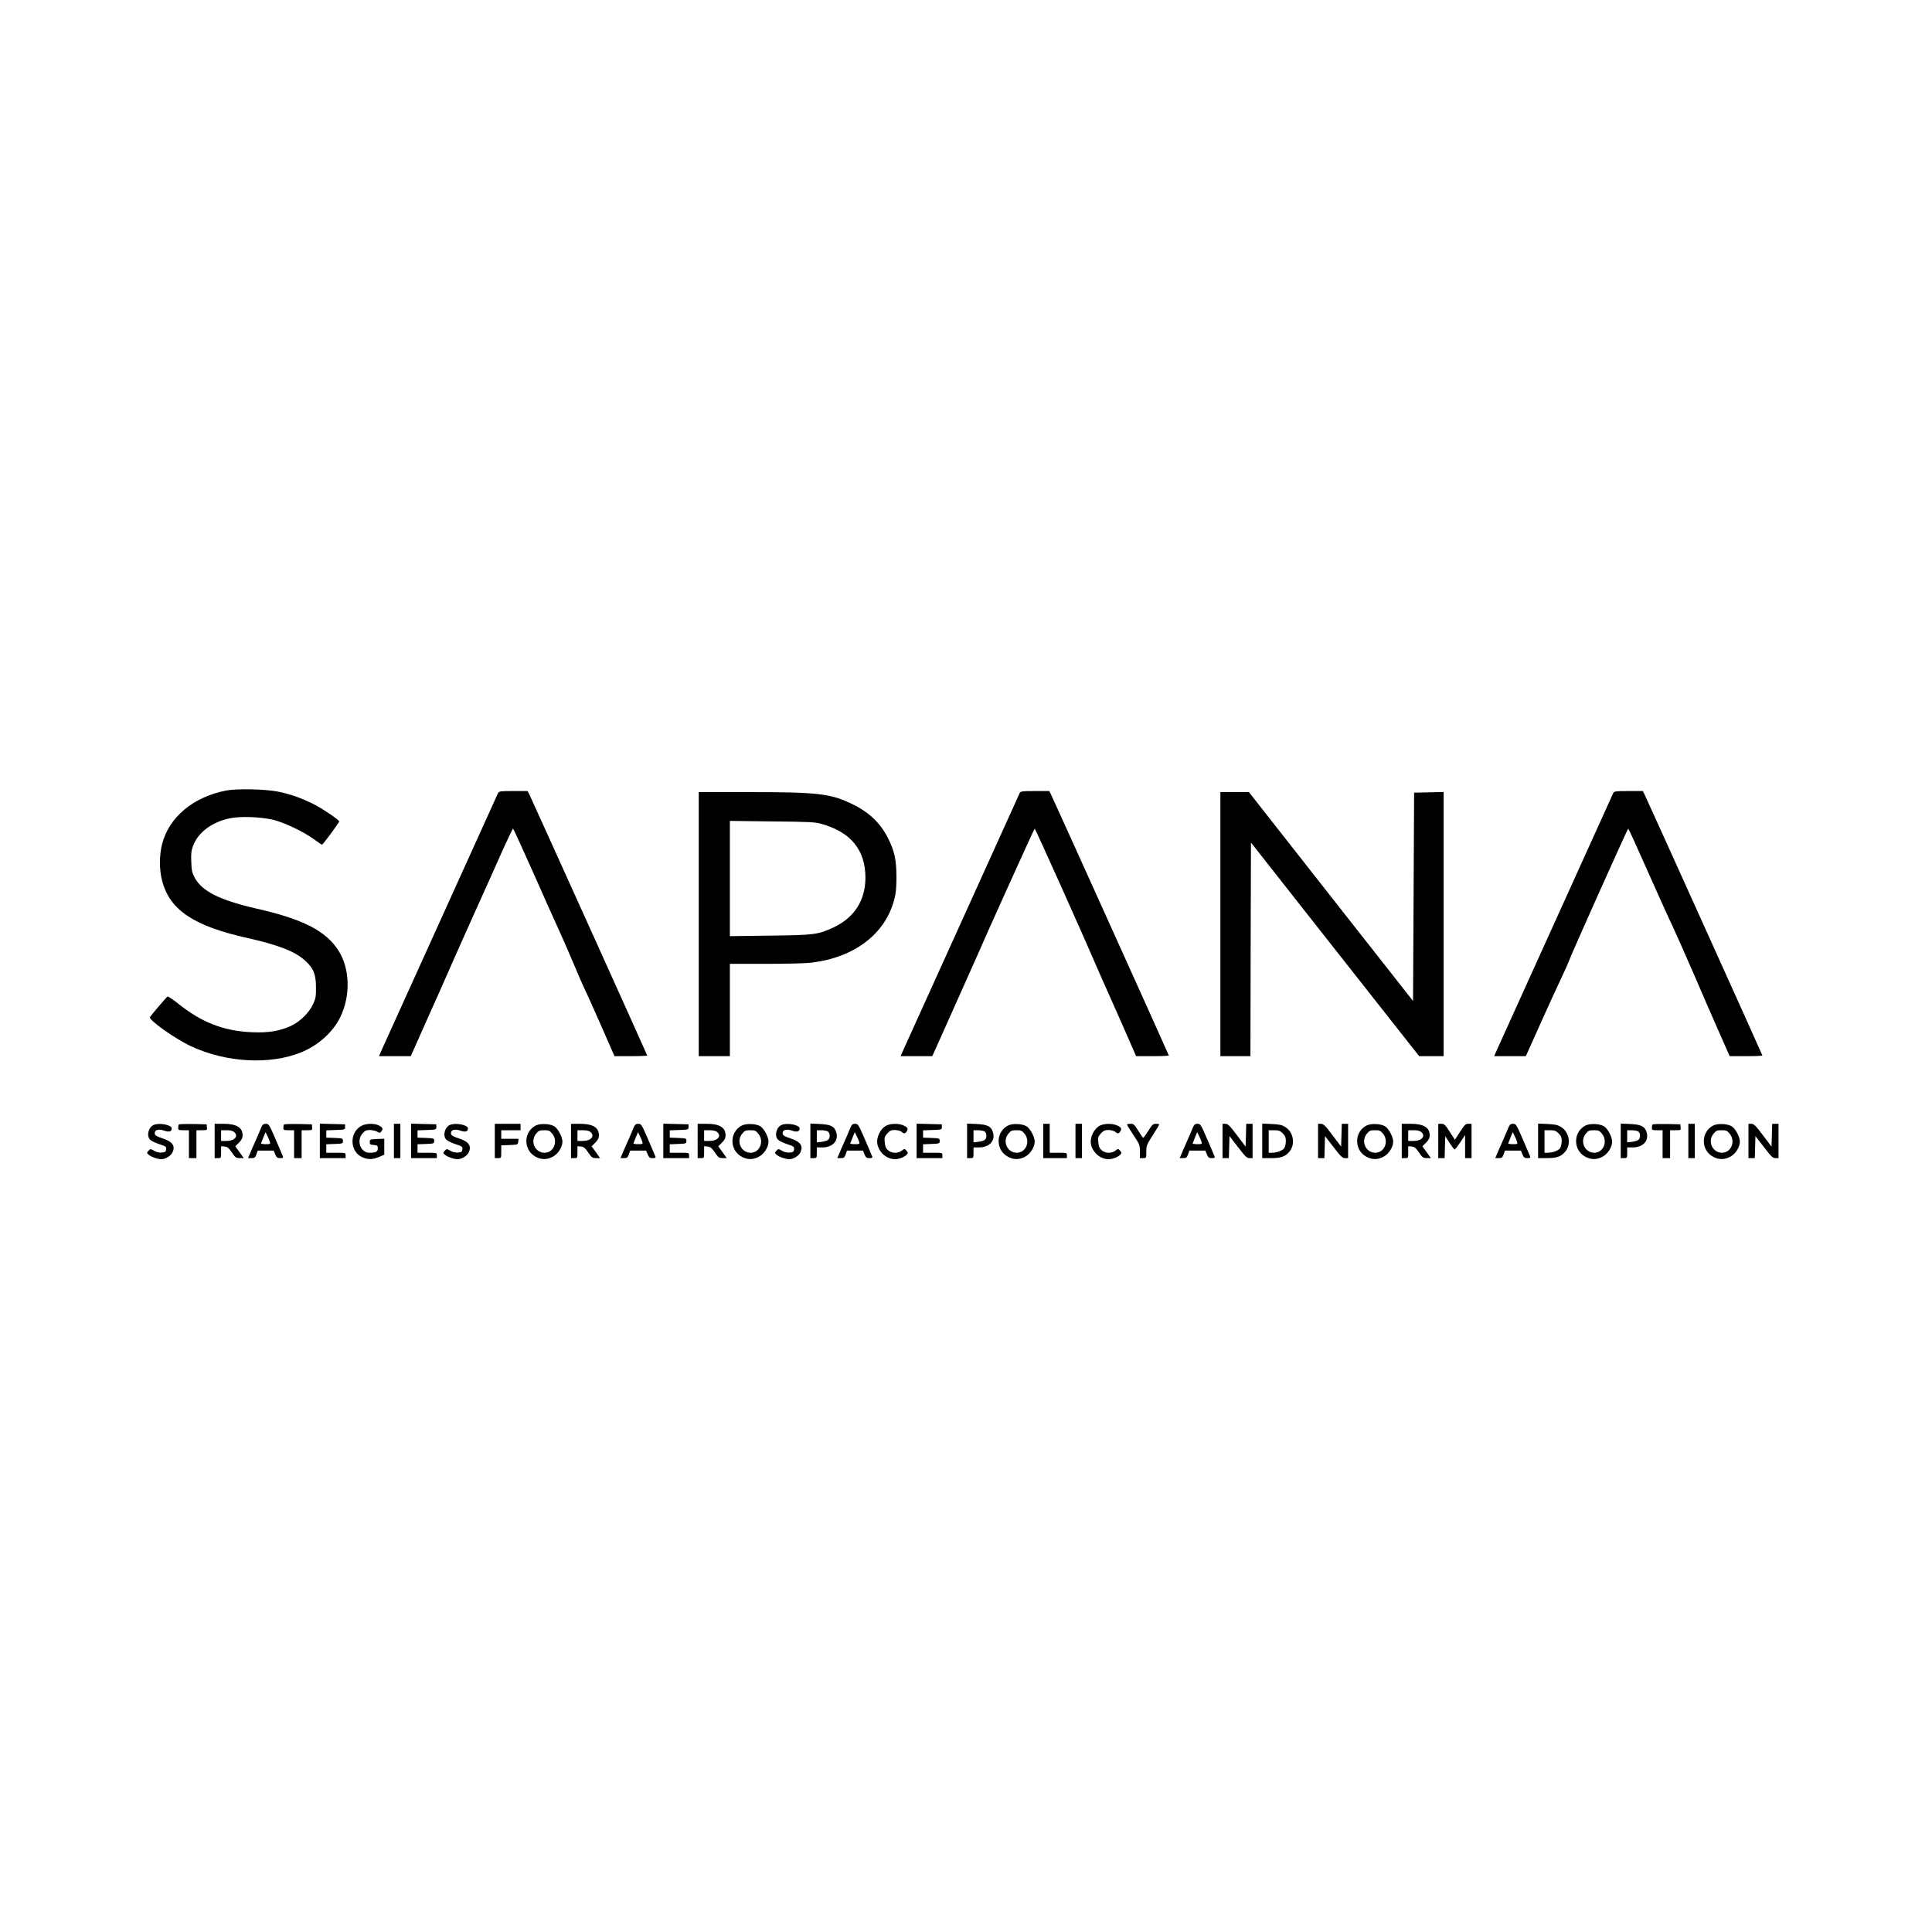
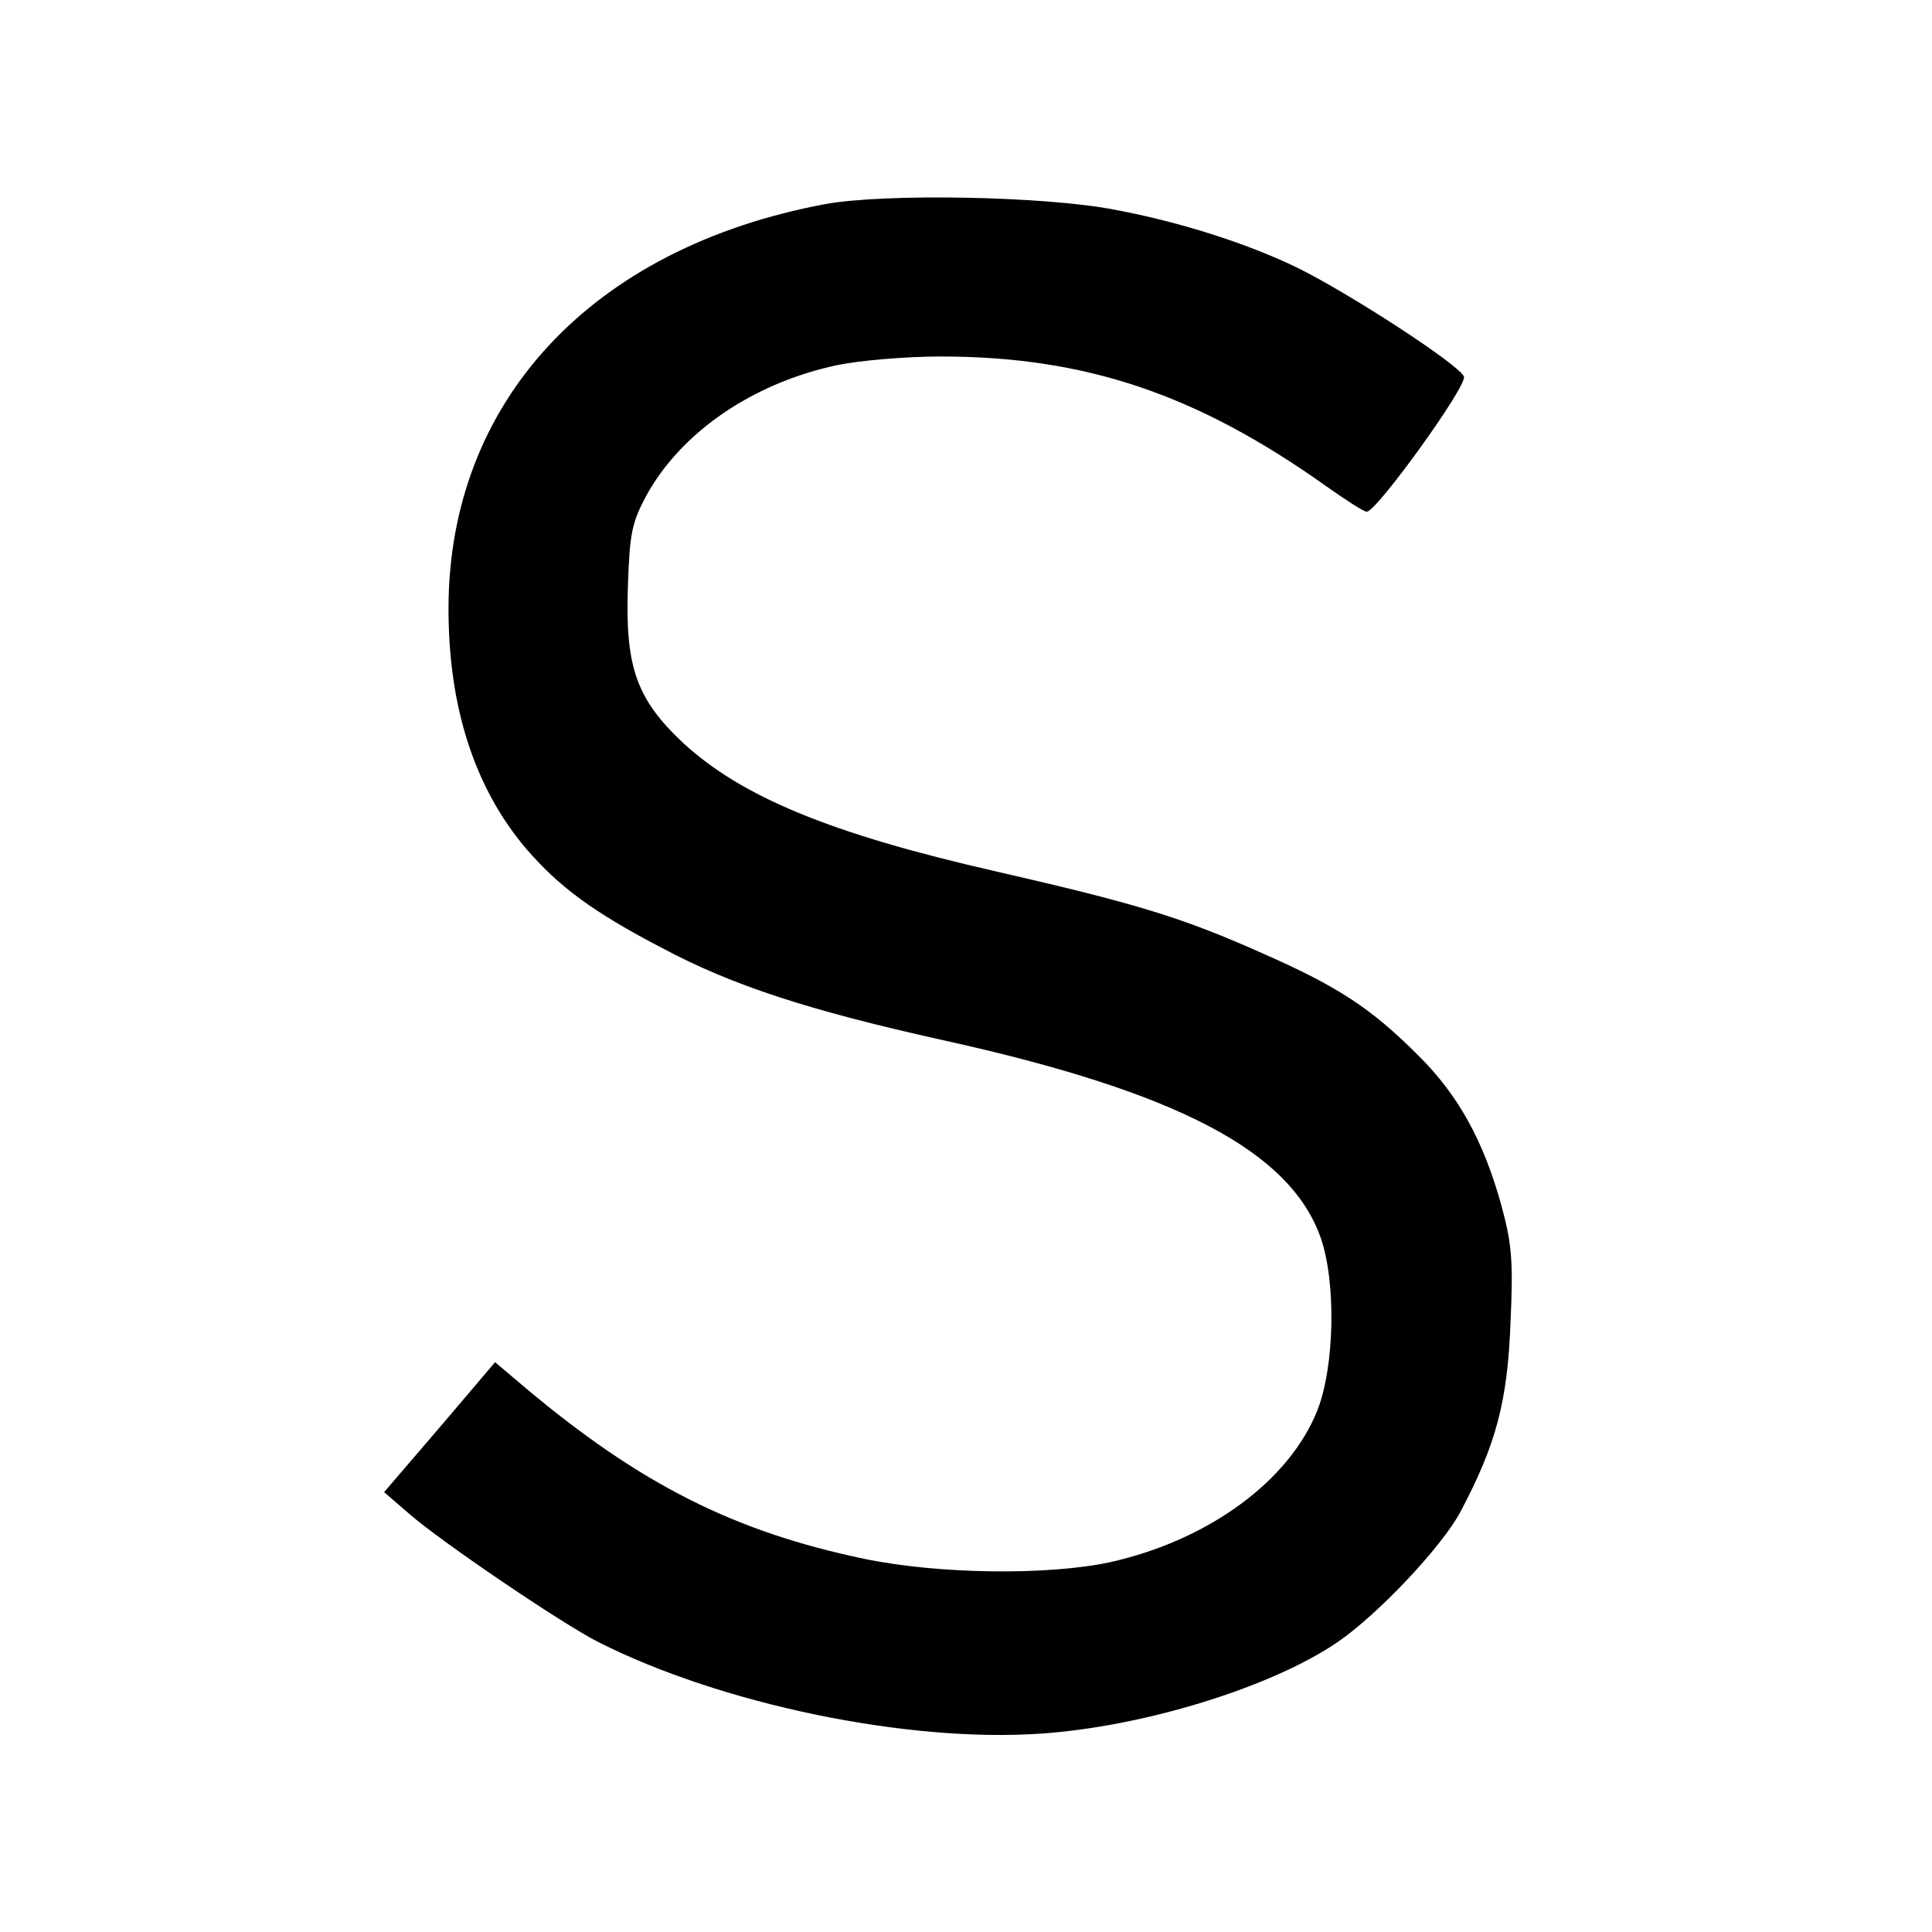
- <svg xmlns="http://www.w3.org/2000/svg" version="1.0" width="1800pt" height="1800pt" viewBox="0 0 1800 1800" preserveAspectRatio="xMidYMid meet">
-   <g transform="translate(0,1800) scale(0.1,-0.1)" fill="#000000" stroke="none">
-     <path d="M2109 10635 c-307 -58 -535 -248 -599 -500 -26 -103 -27 -236 0 -339 70 -273 292 -423 795 -535 292 -66 445 -126 538 -211 78 -71 101 -128 101 -250 1 -83 -3 -103 -28 -157 -37 -80 -123 -164 -209 -203 -104 -47 -211 -64 -362 -57 -265 12 -469 92 -692 272 -46 36 -87 64 -93 60 -10 -6 -152 -173 -163 -191 -15 -26 240 -206 386 -273 325 -151 731 -173 1019 -57 161 65 298 187 367 327 99 200 92 456 -17 625 -118 182 -328 290 -759 388 -344 79 -509 161 -578 287 -25 47 -30 67 -33 149 -3 79 0 105 18 152 46 123 175 219 340 254 100 21 292 14 410 -15 103 -26 280 -111 375 -180 38 -28 72 -51 75 -51 8 0 160 206 160 216 0 15 -140 110 -230 158 -104 54 -231 100 -342 121 -116 23 -381 29 -479 10z" />
-     <path d="M4641 10613 c-8 -16 -1026 -2265 -1087 -2400 l-23 -53 148 0 148 0 108 243 c111 247 196 438 290 652 29 66 124 280 212 475 88 195 200 444 248 553 49 108 91 197 95 197 3 0 84 -177 180 -392 95 -216 204 -459 241 -539 37 -80 101 -227 142 -325 41 -98 88 -206 104 -239 17 -33 86 -187 154 -342 l124 -283 152 0 c84 0 153 3 153 6 0 5 -1052 2335 -1097 2430 l-17 34 -133 0 c-116 0 -133 -2 -142 -17z" />
-     <path d="M9501 10613 c-8 -16 -1026 -2265 -1087 -2400 l-23 -53 148 0 147 0 129 288 c70 158 162 361 202 452 41 91 80 179 87 195 55 131 531 1185 536 1185 6 0 450 -989 592 -1320 22 -52 55 -126 73 -165 17 -38 87 -197 156 -352 l124 -283 152 0 c84 0 153 3 153 6 0 5 -1052 2335 -1097 2430 l-17 34 -133 0 c-116 0 -133 -2 -142 -17z" />
-     <path d="M15031 10613 c-8 -16 -1026 -2265 -1087 -2400 l-23 -53 148 0 147 0 129 288 c71 158 159 351 196 428 37 78 70 152 74 165 11 39 548 1239 555 1239 3 0 84 -177 179 -392 96 -216 200 -447 232 -513 31 -66 122 -271 202 -455 79 -184 186 -431 238 -547 l94 -213 152 0 c84 0 153 3 153 6 0 5 -1052 2335 -1097 2430 l-17 34 -133 0 c-116 0 -133 -2 -142 -17z" />
-     <path d="M6510 9390 l0 -1230 145 0 145 0 0 430 0 430 338 0 c186 0 376 5 422 11 401 49 686 266 771 586 16 61 21 108 21 213 0 160 -20 249 -82 368 -73 141 -181 241 -343 317 -196 92 -315 105 -949 105 l-468 0 0 -1230z m1140 935 c276 -76 414 -244 413 -505 -1 -210 -105 -371 -298 -461 -146 -67 -176 -71 -592 -76 l-373 -5 0 537 0 537 393 -5 c337 -3 401 -6 457 -22z" />
-     <path d="M11370 9390 l0 -1230 140 0 140 0 2 995 3 995 783 -995 784 -995 114 0 114 0 0 1230 0 1231 -137 -3 -138 -3 -5 -970 -5 -971 -765 973 -764 973 -133 0 -133 0 0 -1230z" />
-     <path d="M1434 7520 c-51 -20 -72 -102 -35 -139 10 -10 49 -29 85 -41 62 -20 67 -24 64 -49 -3 -22 -8 -26 -41 -29 -25 -2 -50 4 -72 17 -33 19 -33 19 -52 -1 -17 -19 -17 -20 5 -39 24 -19 82 -39 115 -39 37 0 86 29 102 60 32 62 4 103 -90 134 -55 18 -71 27 -73 44 -5 35 34 47 88 28 46 -16 70 -9 70 21 0 32 -113 55 -166 33z" />
-     <path d="M1667 7524 c-4 -4 -7 -18 -7 -31 0 -21 4 -23 50 -23 l50 0 0 -130 0 -130 35 0 35 0 0 130 0 130 51 0 c49 0 50 1 47 28 l-3 27 -126 3 c-69 1 -128 -1 -132 -4z" />
-     <path d="M2000 7370 l0 -160 30 0 c30 0 30 0 30 56 l0 55 32 -3 c27 -2 39 -13 68 -55 32 -47 38 -52 73 -53 l38 0 -39 55 -40 55 34 34 c25 25 34 43 34 68 0 74 -56 108 -180 108 l-80 0 0 -160z m182 83 c43 -39 4 -83 -74 -83 l-48 0 0 50 0 50 52 0 c34 0 58 -6 70 -17z" />
-     <path d="M2435 7498 c-7 -18 -23 -55 -35 -83 -12 -27 -37 -85 -56 -127 l-33 -78 32 0 c29 0 35 5 46 35 l12 35 75 0 74 0 14 -35 c13 -30 20 -35 47 -35 24 0 30 4 25 15 -3 9 -34 81 -68 160 -59 137 -64 145 -91 145 -22 0 -31 -7 -42 -32z m79 -135 c7 -22 4 -23 -39 -23 -26 0 -45 3 -43 8 2 4 12 29 22 56 l20 48 16 -33 c10 -19 21 -44 24 -56z" />
-     <path d="M2647 7524 c-4 -4 -7 -18 -7 -31 0 -21 4 -23 50 -23 l50 0 0 -130 0 -130 35 0 35 0 0 130 0 130 51 0 c49 0 50 1 47 28 l-3 27 -126 3 c-69 1 -128 -1 -132 -4z" />
-     <path d="M2980 7370 l0 -160 120 0 120 0 0 25 c0 25 -1 25 -90 25 l-90 0 0 40 0 39 78 3 c75 3 77 4 77 28 0 24 -2 25 -77 28 l-78 3 0 34 0 34 88 3 c85 3 87 3 87 28 l0 25 -117 3 -118 3 0 -161z" />
-     <path d="M3372 7513 c-118 -58 -117 -240 2 -294 54 -24 96 -24 157 2 l49 21 0 75 0 74 -67 -3 c-65 -3 -68 -4 -68 -28 0 -22 5 -25 38 -28 33 -3 37 -6 37 -31 0 -31 -18 -41 -78 -41 -84 0 -124 114 -64 181 23 26 35 31 71 31 23 -1 53 -8 66 -16 18 -12 25 -13 33 -3 23 30 22 37 -10 57 -41 25 -119 26 -166 3z" />
-     <path d="M3670 7370 l0 -160 30 0 30 0 0 160 0 160 -30 0 -30 0 0 -160z" />
-     <path d="M3830 7370 l0 -160 120 0 120 0 0 25 c0 25 -1 25 -90 25 l-90 0 0 40 0 39 78 3 c75 3 77 4 77 28 0 24 -2 25 -77 28 l-78 3 0 34 0 34 88 3 c85 3 87 3 87 28 l0 25 -117 3 -118 3 0 -161z" />
-     <path d="M4194 7520 c-51 -20 -72 -102 -35 -139 10 -10 49 -29 85 -41 62 -20 67 -24 64 -49 -3 -22 -8 -26 -41 -29 -25 -2 -50 4 -72 17 -33 19 -33 19 -52 -1 -17 -19 -17 -20 5 -39 24 -19 82 -39 115 -39 37 0 86 29 102 60 32 62 4 103 -90 134 -55 18 -71 27 -73 44 -5 35 34 47 88 28 46 -16 70 -9 70 21 0 32 -113 55 -166 33z" />
-     <path d="M4610 7370 l0 -160 30 0 c30 0 30 0 30 60 l0 59 78 3 c76 3 77 3 80 31 l3 27 -80 0 -81 0 0 40 0 40 90 0 90 0 0 30 0 30 -120 0 -120 0 0 -160z" />
-     <path d="M4992 7514 c-119 -61 -117 -235 4 -294 53 -26 101 -25 154 3 50 26 90 90 90 141 0 42 -38 115 -72 140 -38 27 -132 32 -176 10z m152 -75 c59 -70 16 -179 -71 -179 -90 1 -137 109 -77 179 22 27 32 31 74 31 42 0 52 -4 74 -31z" />
-     <path d="M5320 7370 l0 -160 30 0 c30 0 30 0 30 56 l0 55 32 -3 c27 -2 39 -13 68 -55 32 -47 38 -52 73 -53 l38 0 -39 55 -40 55 34 34 c25 25 34 43 34 68 0 74 -56 108 -180 108 l-80 0 0 -160z m182 83 c43 -39 4 -83 -74 -83 l-48 0 0 50 0 50 52 0 c34 0 58 -6 70 -17z" />
-     <path d="M5905 7498 c-7 -18 -23 -55 -35 -83 -12 -27 -37 -85 -56 -127 l-33 -78 32 0 c29 0 35 5 46 35 l12 35 75 0 74 0 14 -35 c13 -30 20 -35 47 -35 24 0 30 4 25 15 -3 9 -34 81 -68 160 -59 137 -64 145 -91 145 -22 0 -31 -7 -42 -32z m79 -135 c7 -22 4 -23 -39 -23 -26 0 -45 3 -43 8 2 4 12 29 22 56 l20 48 16 -33 c10 -19 21 -44 24 -56z" />
-     <path d="M6180 7370 l0 -160 120 0 120 0 0 25 c0 25 -1 25 -90 25 l-90 0 0 40 0 39 78 3 c75 3 77 4 77 28 0 24 -2 25 -77 28 l-78 3 0 34 0 34 88 3 c85 3 87 3 87 28 l0 25 -117 3 -118 3 0 -161z" />
-     <path d="M6500 7370 l0 -160 30 0 c30 0 30 0 30 56 l0 55 32 -3 c27 -2 39 -13 68 -55 32 -47 38 -52 73 -53 l38 0 -39 55 -40 55 34 34 c25 25 34 43 34 68 0 74 -56 108 -180 108 l-80 0 0 -160z m182 83 c43 -39 4 -83 -74 -83 l-48 0 0 50 0 50 52 0 c34 0 58 -6 70 -17z" />
-     <path d="M6912 7514 c-119 -61 -117 -235 4 -294 53 -26 101 -25 154 3 50 26 90 90 90 141 0 42 -38 115 -72 140 -38 27 -132 32 -176 10z m152 -75 c59 -70 16 -179 -71 -179 -90 1 -137 109 -77 179 22 27 32 31 74 31 42 0 52 -4 74 -31z" />
-     <path d="M7284 7520 c-51 -20 -72 -102 -35 -139 10 -10 49 -29 85 -41 62 -20 67 -24 64 -49 -3 -22 -8 -26 -41 -29 -25 -2 -50 4 -72 17 -33 19 -33 19 -52 -1 -17 -19 -17 -20 5 -39 24 -19 82 -39 115 -39 37 0 86 29 102 60 32 62 4 103 -90 134 -55 18 -71 27 -73 44 -5 35 34 47 88 28 46 -16 70 -9 70 21 0 32 -113 55 -166 33z" />
-     <path d="M7550 7371 l0 -161 30 0 c29 0 30 1 30 50 l0 50 53 0 c96 0 154 64 127 144 -17 53 -51 69 -152 74 l-88 4 0 -161z m161 89 c23 -13 26 -62 4 -80 -8 -7 -35 -15 -60 -18 l-45 -5 0 57 0 56 41 0 c22 0 49 -5 60 -10z" />
-     <path d="M7925 7498 c-7 -18 -23 -55 -35 -83 -12 -27 -37 -85 -56 -127 l-33 -78 32 0 c29 0 35 5 46 35 l12 35 75 0 74 0 14 -35 c13 -30 20 -35 47 -35 24 0 30 4 25 15 -3 9 -34 81 -68 160 -59 137 -64 145 -91 145 -22 0 -31 -7 -42 -32z m79 -135 c7 -22 4 -23 -39 -23 -26 0 -45 3 -43 8 2 4 12 29 22 56 l20 48 16 -33 c10 -19 21 -44 24 -56z" />
-     <path d="M8264 7516 c-60 -26 -103 -113 -89 -179 17 -77 88 -137 163 -137 39 0 92 21 111 44 12 14 11 19 -4 36 -17 19 -18 19 -43 0 -35 -28 -94 -26 -128 3 -20 18 -28 35 -31 74 -5 45 -2 54 24 83 25 27 36 32 72 32 24 -1 51 -8 60 -16 23 -21 34 -20 49 4 16 26 8 38 -34 56 -42 18 -109 17 -150 0z" />
-     <path d="M8540 7370 l0 -160 120 0 120 0 0 25 c0 25 -1 25 -90 25 l-90 0 0 40 0 39 78 3 c75 3 77 4 77 28 0 24 -2 25 -77 28 l-78 3 0 34 0 34 88 3 c85 3 87 3 87 28 l0 25 -117 3 -118 3 0 -161z" />
-     <path d="M9010 7371 l0 -161 30 0 c29 0 30 1 30 50 l0 50 53 0 c96 0 154 64 127 144 -17 53 -51 69 -152 74 l-88 4 0 -161z m161 89 c23 -13 26 -62 4 -80 -8 -7 -35 -15 -60 -18 l-45 -5 0 57 0 56 41 0 c22 0 49 -5 60 -10z" />
-     <path d="M9392 7514 c-119 -61 -117 -235 4 -294 53 -26 101 -25 154 3 50 26 90 90 90 141 0 42 -38 115 -72 140 -38 27 -132 32 -176 10z m152 -75 c59 -70 16 -179 -71 -179 -90 1 -137 109 -77 179 22 27 32 31 74 31 42 0 52 -4 74 -31z" />
-     <path d="M9720 7370 l0 -160 110 0 110 0 0 25 c0 25 -1 25 -80 25 l-80 0 0 135 0 135 -30 0 -30 0 0 -160z" />
-     <path d="M10020 7370 l0 -160 30 0 30 0 0 160 0 160 -30 0 -30 0 0 -160z" />
-     <path d="M10254 7516 c-60 -26 -103 -113 -89 -179 17 -77 88 -137 163 -137 39 0 92 21 111 44 12 14 11 19 -4 36 -17 19 -18 19 -43 0 -35 -28 -94 -26 -128 3 -20 18 -28 35 -31 74 -5 45 -2 54 24 83 25 27 36 32 72 32 24 -1 51 -8 60 -16 23 -21 34 -20 49 4 16 26 8 38 -34 56 -42 18 -109 17 -150 0z" />
-     <path d="M10500 7523 c0 -5 27 -48 60 -98 57 -86 60 -93 60 -152 l0 -63 30 0 c30 0 30 0 30 60 0 56 4 66 60 153 33 52 60 97 60 100 0 4 -14 7 -30 7 -27 0 -36 -8 -71 -65 -23 -36 -44 -65 -48 -65 -4 0 -24 29 -46 65 -36 58 -43 65 -72 65 -18 0 -33 -3 -33 -7z" />
-     <path d="M11115 7498 c-7 -18 -23 -55 -35 -83 -12 -27 -37 -85 -56 -127 l-33 -78 32 0 c29 0 35 5 46 35 l12 35 75 0 74 0 14 -35 c13 -30 20 -35 47 -35 24 0 30 4 25 15 -3 9 -34 81 -68 160 -59 137 -64 145 -91 145 -22 0 -31 -7 -42 -32z m79 -135 c7 -22 4 -23 -39 -23 -26 0 -45 3 -43 8 2 4 12 29 22 56 l20 48 16 -33 c10 -19 21 -44 24 -56z" />
-     <path d="M11390 7370 l0 -160 30 0 29 0 3 103 3 102 79 -102 c67 -88 83 -103 107 -103 l29 0 0 160 0 160 -30 0 -29 0 -3 -107 -3 -106 -80 106 c-67 89 -84 106 -107 107 l-28 0 0 -160z" />
-     <path d="M11760 7371 l0 -161 80 0 c93 0 135 14 172 59 59 69 40 183 -38 231 -30 19 -56 25 -126 28 l-88 4 0 -161z m191 70 c23 -24 29 -38 29 -73 0 -24 -7 -53 -15 -65 -16 -23 -70 -43 -117 -43 l-28 0 0 105 0 105 51 0 c43 0 55 -5 80 -29z" />
-     <path d="M12280 7370 l0 -160 30 0 29 0 3 103 3 102 79 -102 c67 -88 83 -103 107 -103 l29 0 0 160 0 160 -30 0 -29 0 -3 -107 -3 -106 -80 106 c-67 89 -84 106 -107 107 l-28 0 0 -160z" />
-     <path d="M12732 7514 c-119 -61 -117 -235 4 -294 53 -26 101 -25 154 3 50 26 90 90 90 141 0 42 -38 115 -72 140 -38 27 -132 32 -176 10z m152 -75 c59 -70 16 -179 -71 -179 -90 1 -137 109 -77 179 22 27 32 31 74 31 42 0 52 -4 74 -31z" />
-     <path d="M13060 7370 l0 -160 30 0 c30 0 30 0 30 56 l0 55 32 -3 c27 -2 39 -13 68 -55 32 -47 38 -52 73 -53 l38 0 -39 55 -40 55 34 34 c25 25 34 43 34 68 0 74 -56 108 -180 108 l-80 0 0 -160z m182 83 c43 -39 4 -83 -74 -83 l-48 0 0 50 0 50 52 0 c34 0 58 -6 70 -17z" />
-     <path d="M13400 7370 l0 -160 30 0 29 0 3 102 3 102 40 -62 c22 -34 43 -62 47 -62 4 0 28 30 53 67 l45 68 0 -108 0 -107 30 0 30 0 0 160 0 160 -30 0 c-26 0 -35 -9 -77 -75 l-48 -74 -48 74 c-42 66 -52 75 -77 75 l-30 0 0 -160z" />
-     <path d="M14055 7498 c-7 -18 -23 -55 -35 -83 -12 -27 -37 -85 -56 -127 l-33 -78 32 0 c29 0 35 5 46 35 l12 35 75 0 74 0 14 -35 c13 -30 20 -35 47 -35 24 0 30 4 25 15 -3 9 -34 81 -68 160 -59 137 -64 145 -91 145 -22 0 -31 -7 -42 -32z m79 -135 c7 -22 4 -23 -39 -23 -26 0 -45 3 -43 8 2 4 12 29 22 56 l20 48 16 -33 c10 -19 21 -44 24 -56z" />
-     <path d="M14330 7371 l0 -161 80 0 c93 0 135 14 172 59 59 69 40 183 -38 231 -30 19 -56 25 -126 28 l-88 4 0 -161z m191 70 c23 -24 29 -38 29 -73 0 -24 -7 -53 -15 -65 -16 -23 -70 -43 -117 -43 l-28 0 0 105 0 105 51 0 c43 0 55 -5 80 -29z" />
-     <path d="M14772 7514 c-119 -61 -117 -235 4 -294 53 -26 101 -25 154 3 50 26 90 90 90 141 0 42 -38 115 -72 140 -38 27 -132 32 -176 10z m152 -75 c59 -70 16 -179 -71 -179 -90 1 -137 109 -77 179 22 27 32 31 74 31 42 0 52 -4 74 -31z" />
-     <path d="M15100 7371 l0 -161 30 0 c29 0 30 1 30 50 l0 50 53 0 c96 0 154 64 127 144 -17 53 -51 69 -152 74 l-88 4 0 -161z m161 89 c23 -13 26 -62 4 -80 -8 -7 -35 -15 -60 -18 l-45 -5 0 57 0 56 41 0 c22 0 49 -5 60 -10z" />
-     <path d="M15397 7524 c-4 -4 -7 -18 -7 -31 0 -21 4 -23 50 -23 l50 0 0 -130 0 -130 35 0 35 0 0 130 0 130 51 0 c49 0 50 1 47 28 l-3 27 -126 3 c-69 1 -128 -1 -132 -4z" />
-     <path d="M15730 7370 l0 -160 30 0 30 0 0 160 0 160 -30 0 -30 0 0 -160z" />
-     <path d="M15962 7514 c-119 -61 -117 -235 4 -294 53 -26 101 -25 154 3 50 26 90 90 90 141 0 42 -38 115 -72 140 -38 27 -132 32 -176 10z m152 -75 c59 -70 16 -179 -71 -179 -90 1 -137 109 -77 179 22 27 32 31 74 31 42 0 52 -4 74 -31z" />
-     <path d="M16290 7370 l0 -160 30 0 29 0 3 103 3 102 79 -102 c67 -88 83 -103 107 -103 l29 0 0 160 0 160 -30 0 -29 0 -3 -107 -3 -106 -80 106 c-67 89 -84 106 -107 107 l-28 0 0 -160z" />
+ <svg xmlns="http://www.w3.org/2000/svg" version="1.0" width="336pt" height="336pt" viewBox="0 0 336 336" preserveAspectRatio="xMidYMid meet">
+   <g transform="translate(0,336) scale(0.1,-0.1)" fill="#000000" stroke="none">
+     <path d="M1435 3005 c-407 -76 -655 -344 -655 -704 0 -172 46 -312 135 -417 57 -66 116 -110 237 -173 122 -65 254 -108 488 -160 408 -90 604 -193 657 -344 27 -78 24 -224 -6 -300 -49 -123 -190 -226 -361 -264 -108 -23 -297 -21 -427 6 -225 47 -389 129 -590 298 l-52 44 -96 -113 -97 -113 44 -38 c55 -48 264 -190 329 -223 214 -108 537 -175 769 -159 178 12 400 80 516 159 69 47 181 165 214 227 62 117 82 192 87 330 5 107 2 137 -16 203 -31 112 -75 192 -145 261 -82 82 -139 119 -268 176 -141 63 -219 87 -468 144 -285 65 -440 129 -542 223 -81 76 -101 132 -96 272 3 93 7 111 32 158 61 111 186 196 332 227 38 8 119 15 180 15 251 0 445 -65 671 -226 34 -24 65 -44 70 -44 17 0 175 219 169 235 -7 20 -201 146 -291 190 -87 42 -203 79 -315 100 -121 24 -402 29 -505 10z" />
  </g>
</svg>
